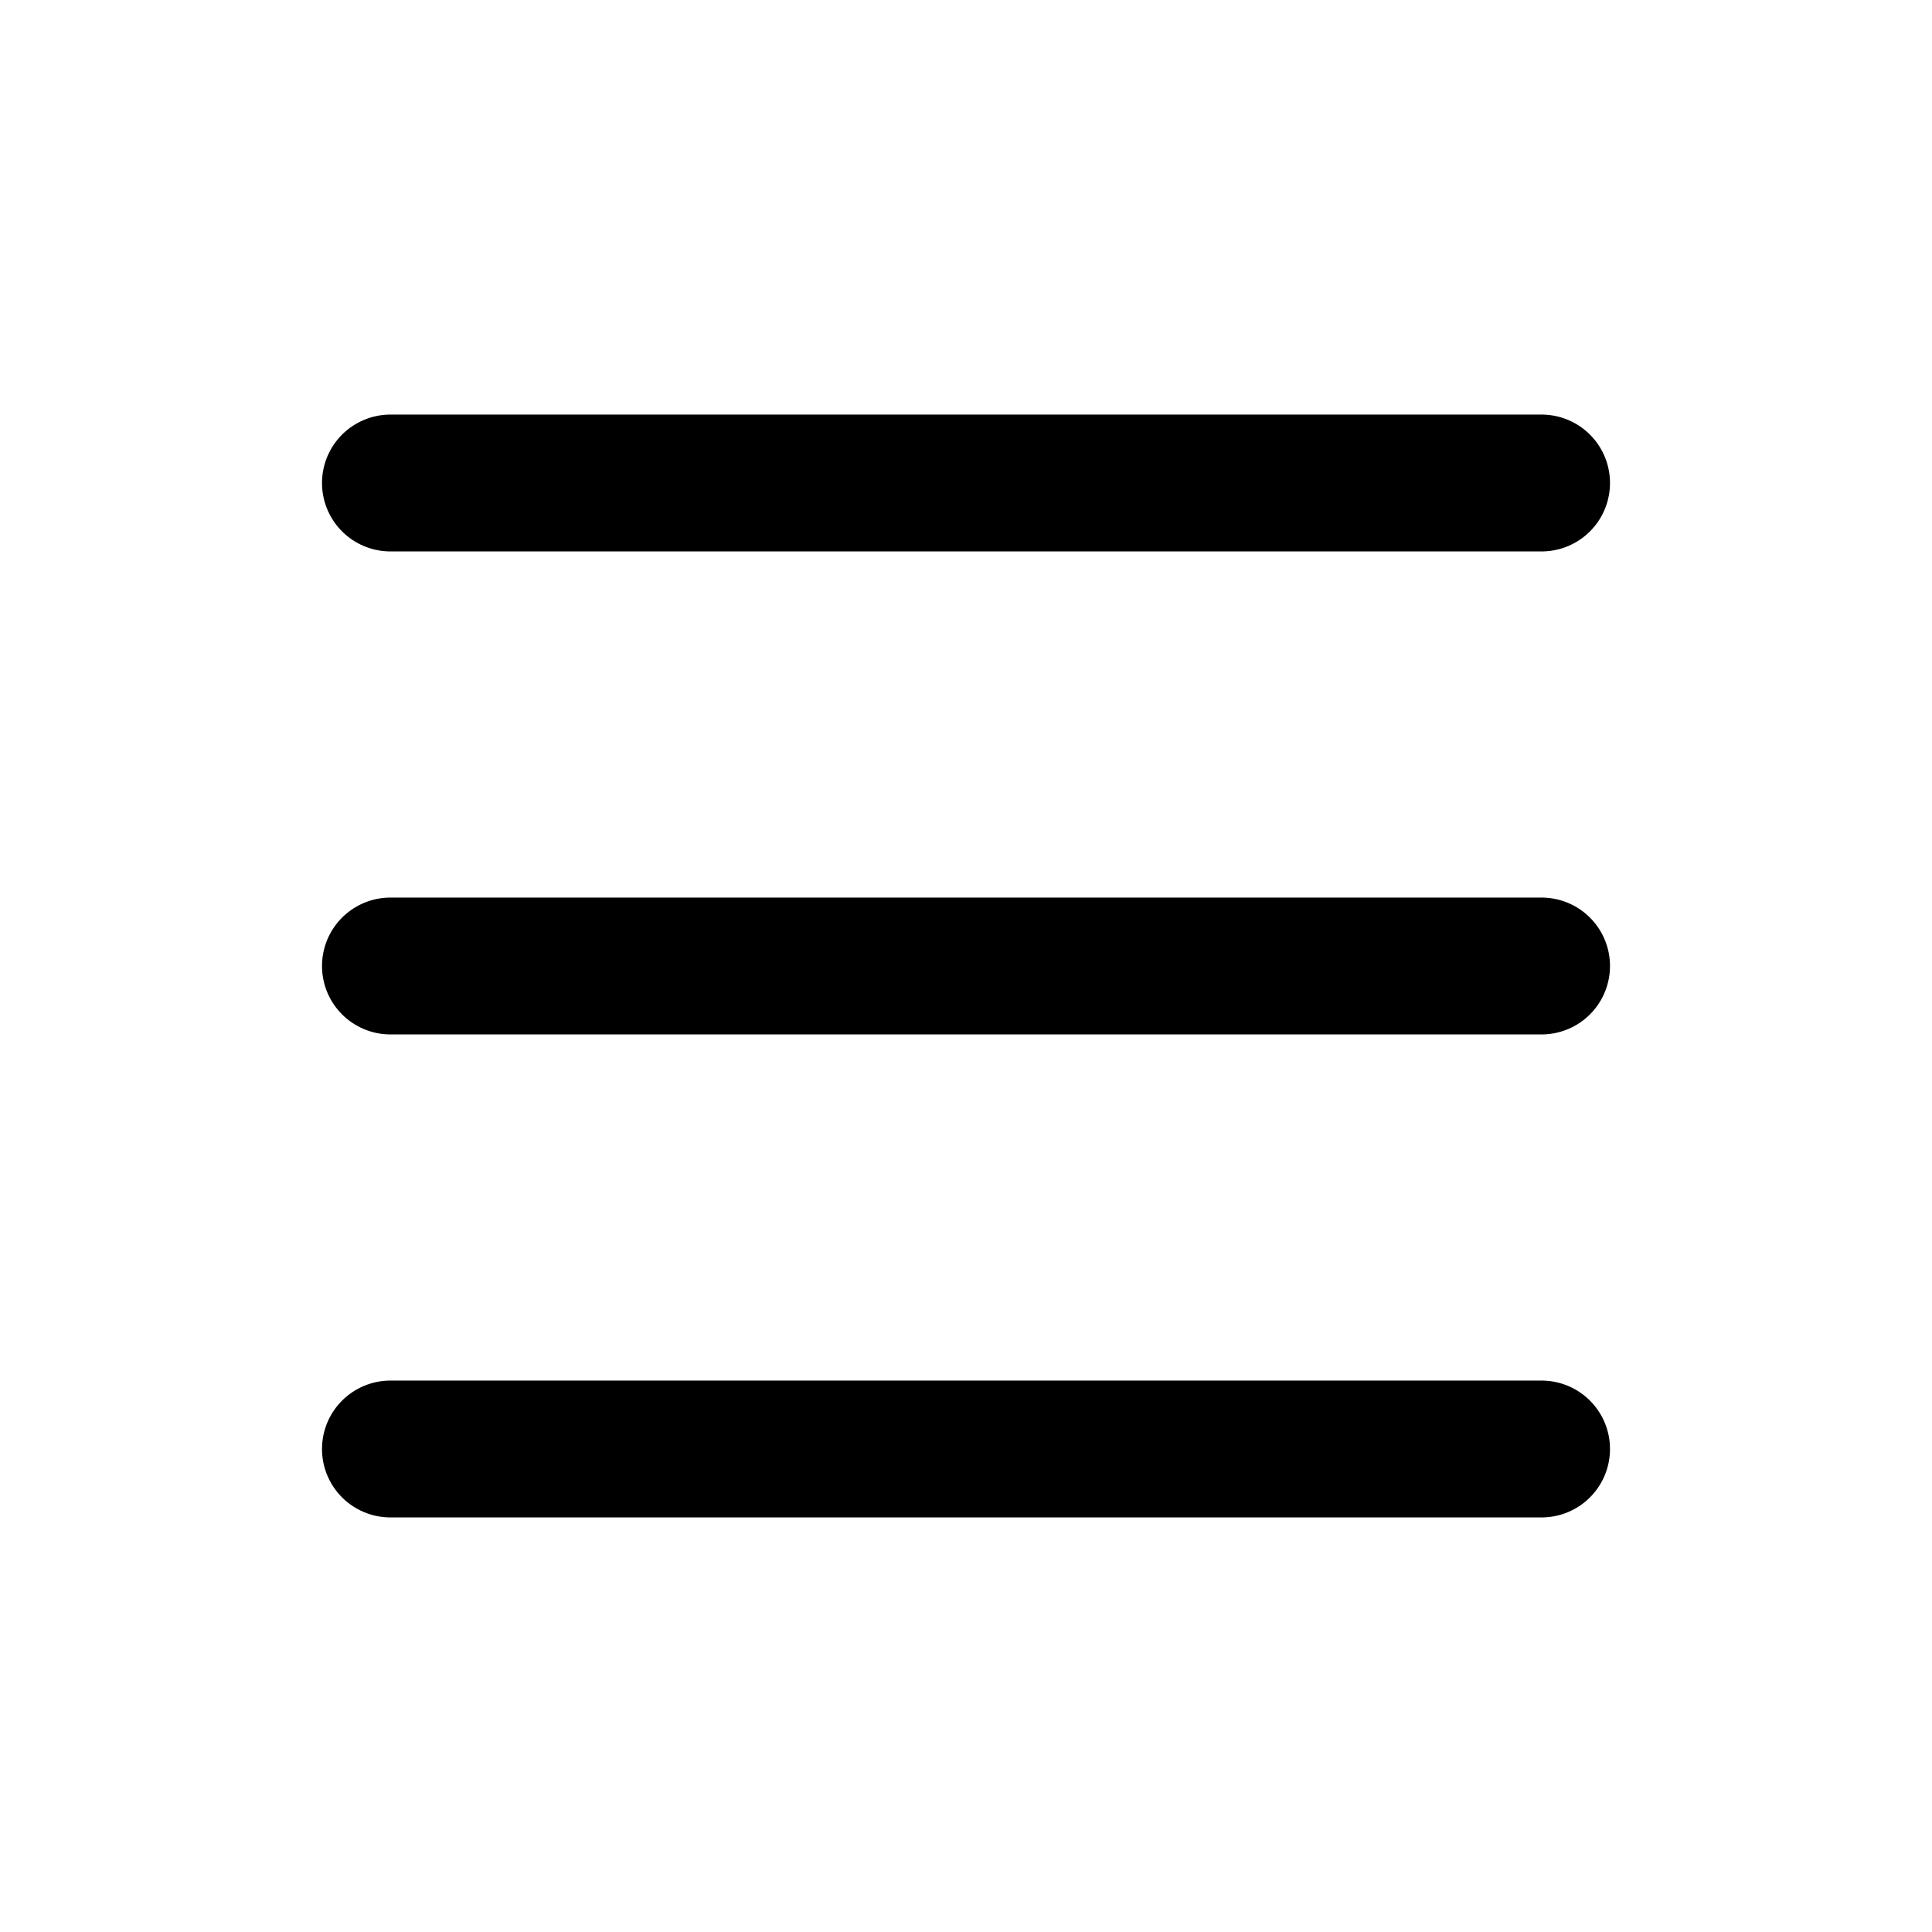
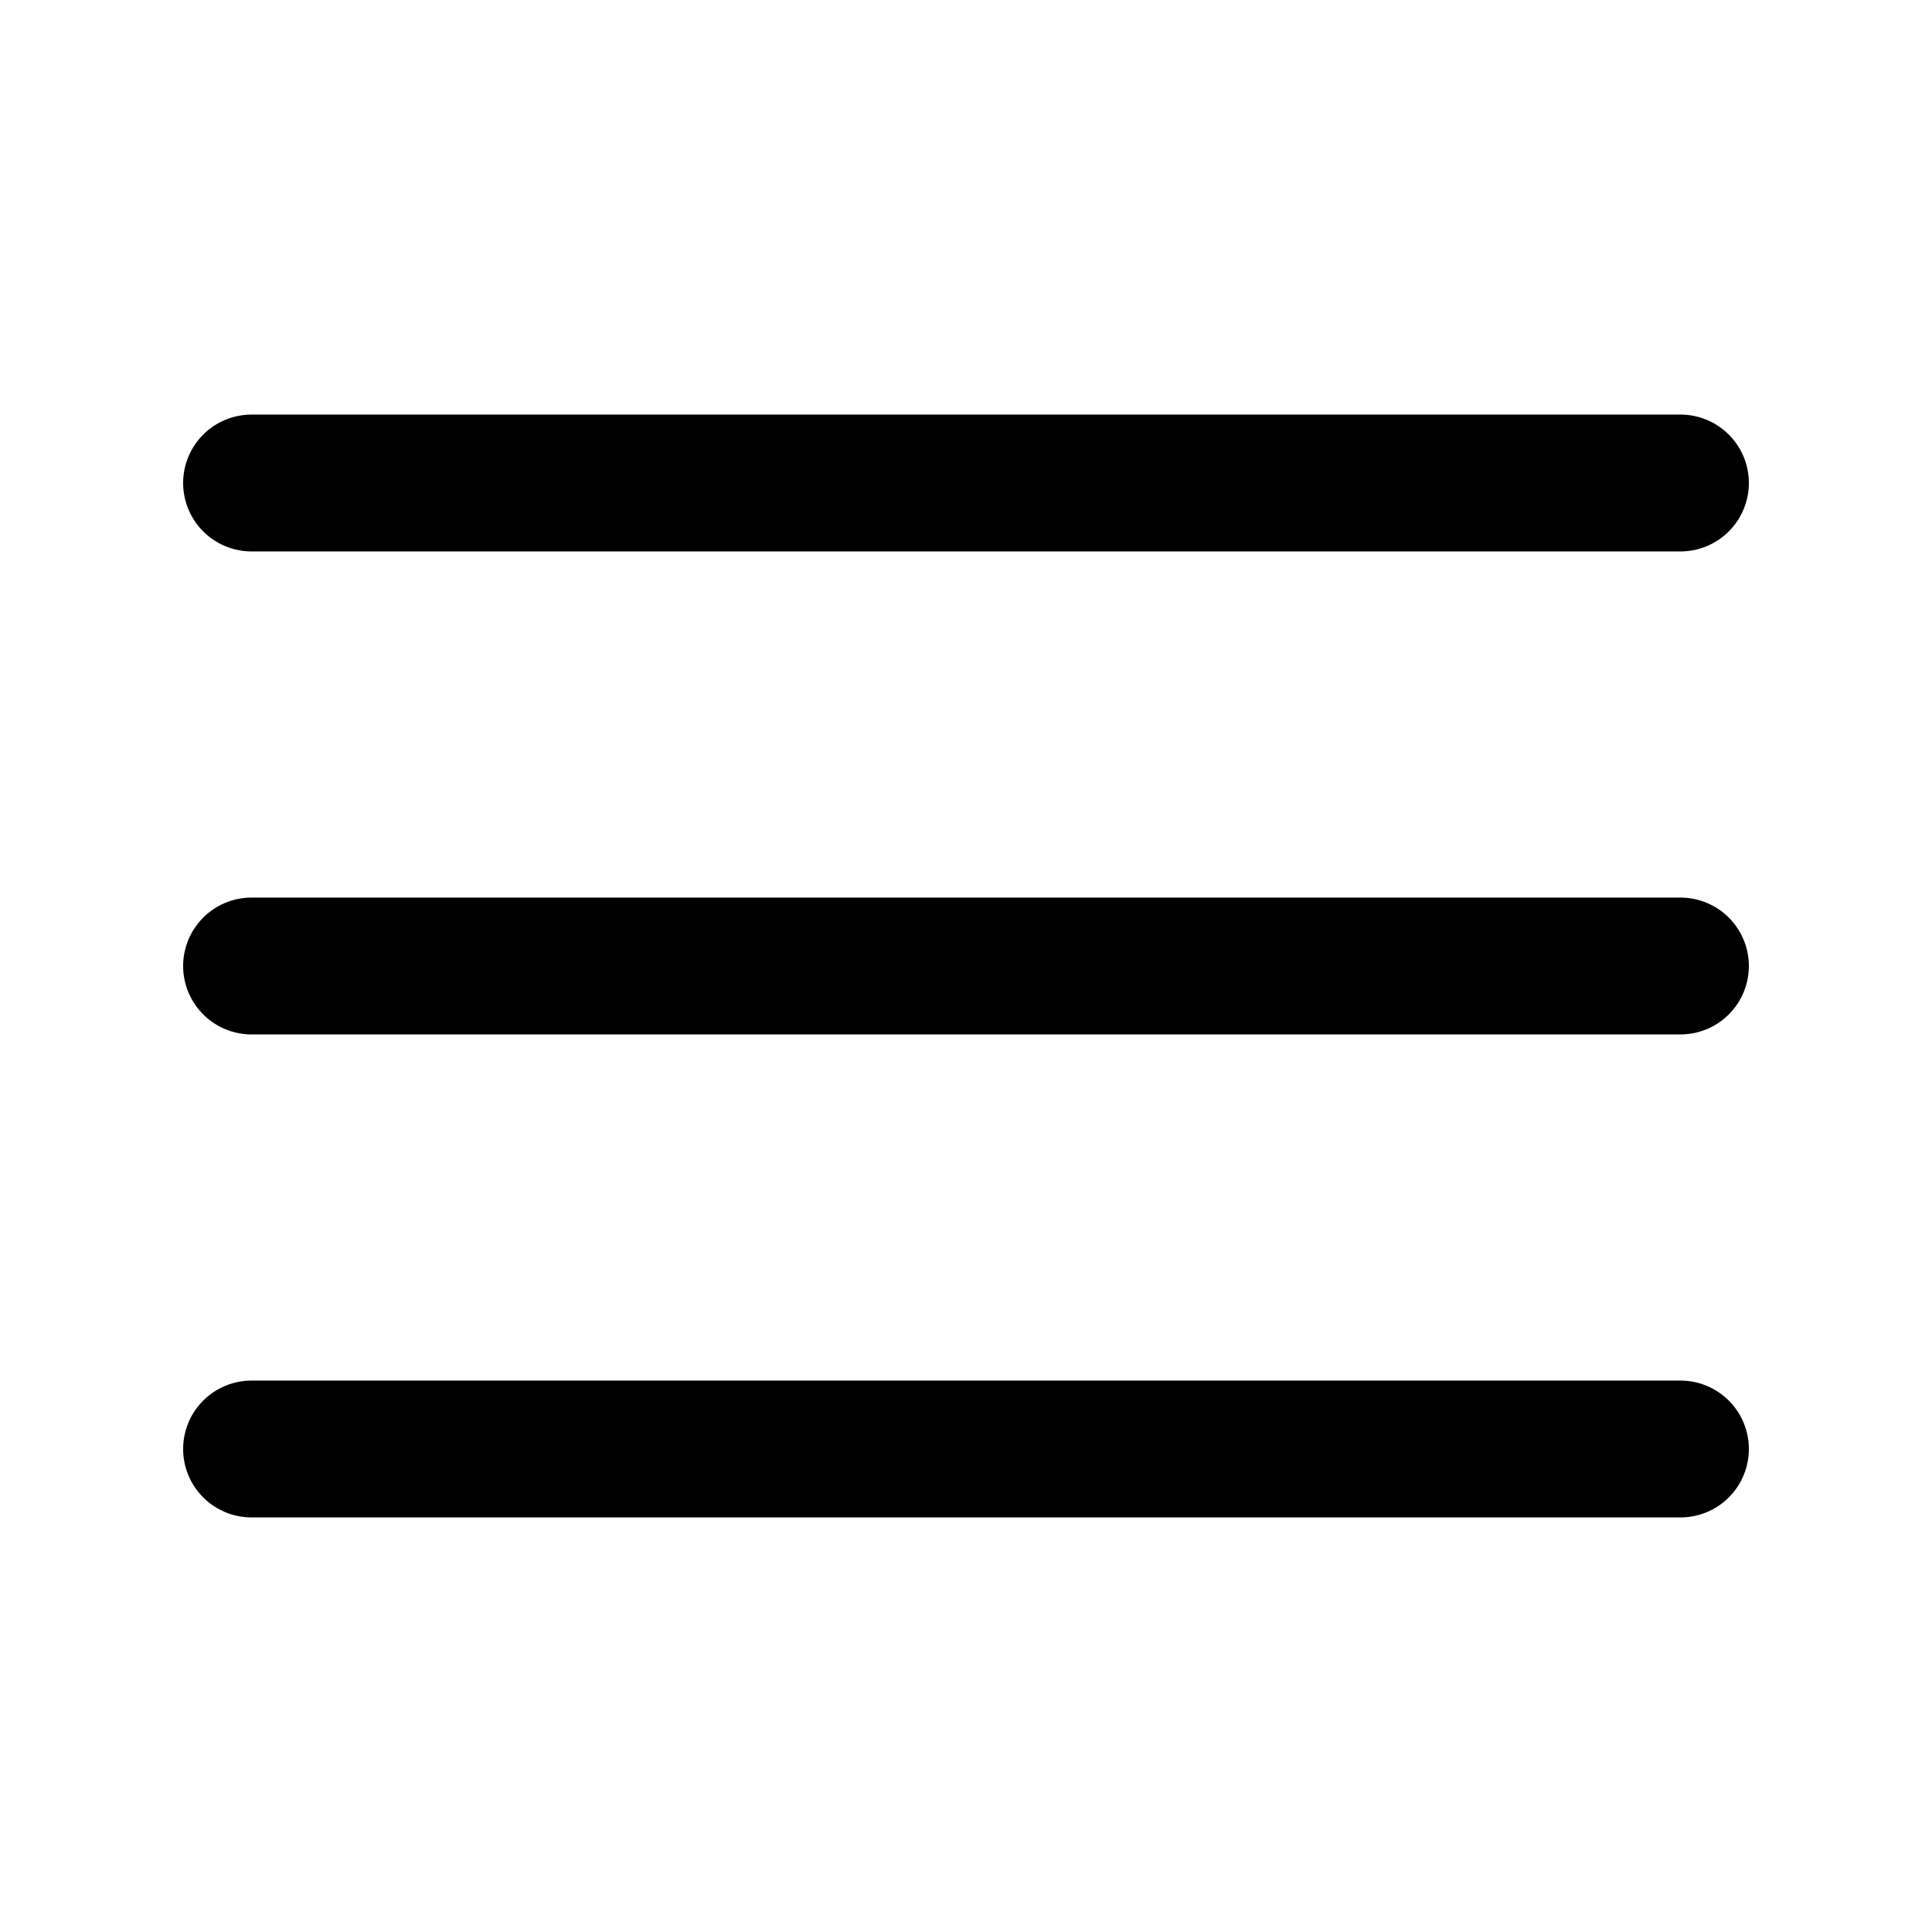
<svg xmlns="http://www.w3.org/2000/svg" viewBox="0 0 24 24" fill="none" stroke="currentColor" stroke-width="1.7" stroke-linecap="round" stroke-linejoin="round">
  <g data-part="body">
-     <path d="M4.85 6 H19.15 M4.85 12 H19.15 M4.85 18 H19.15" />
+     <path d="M3.125 6 H20.875 M3.125 12 H20.875 M3.125 18 H20.875" />
  </g>
</svg>
